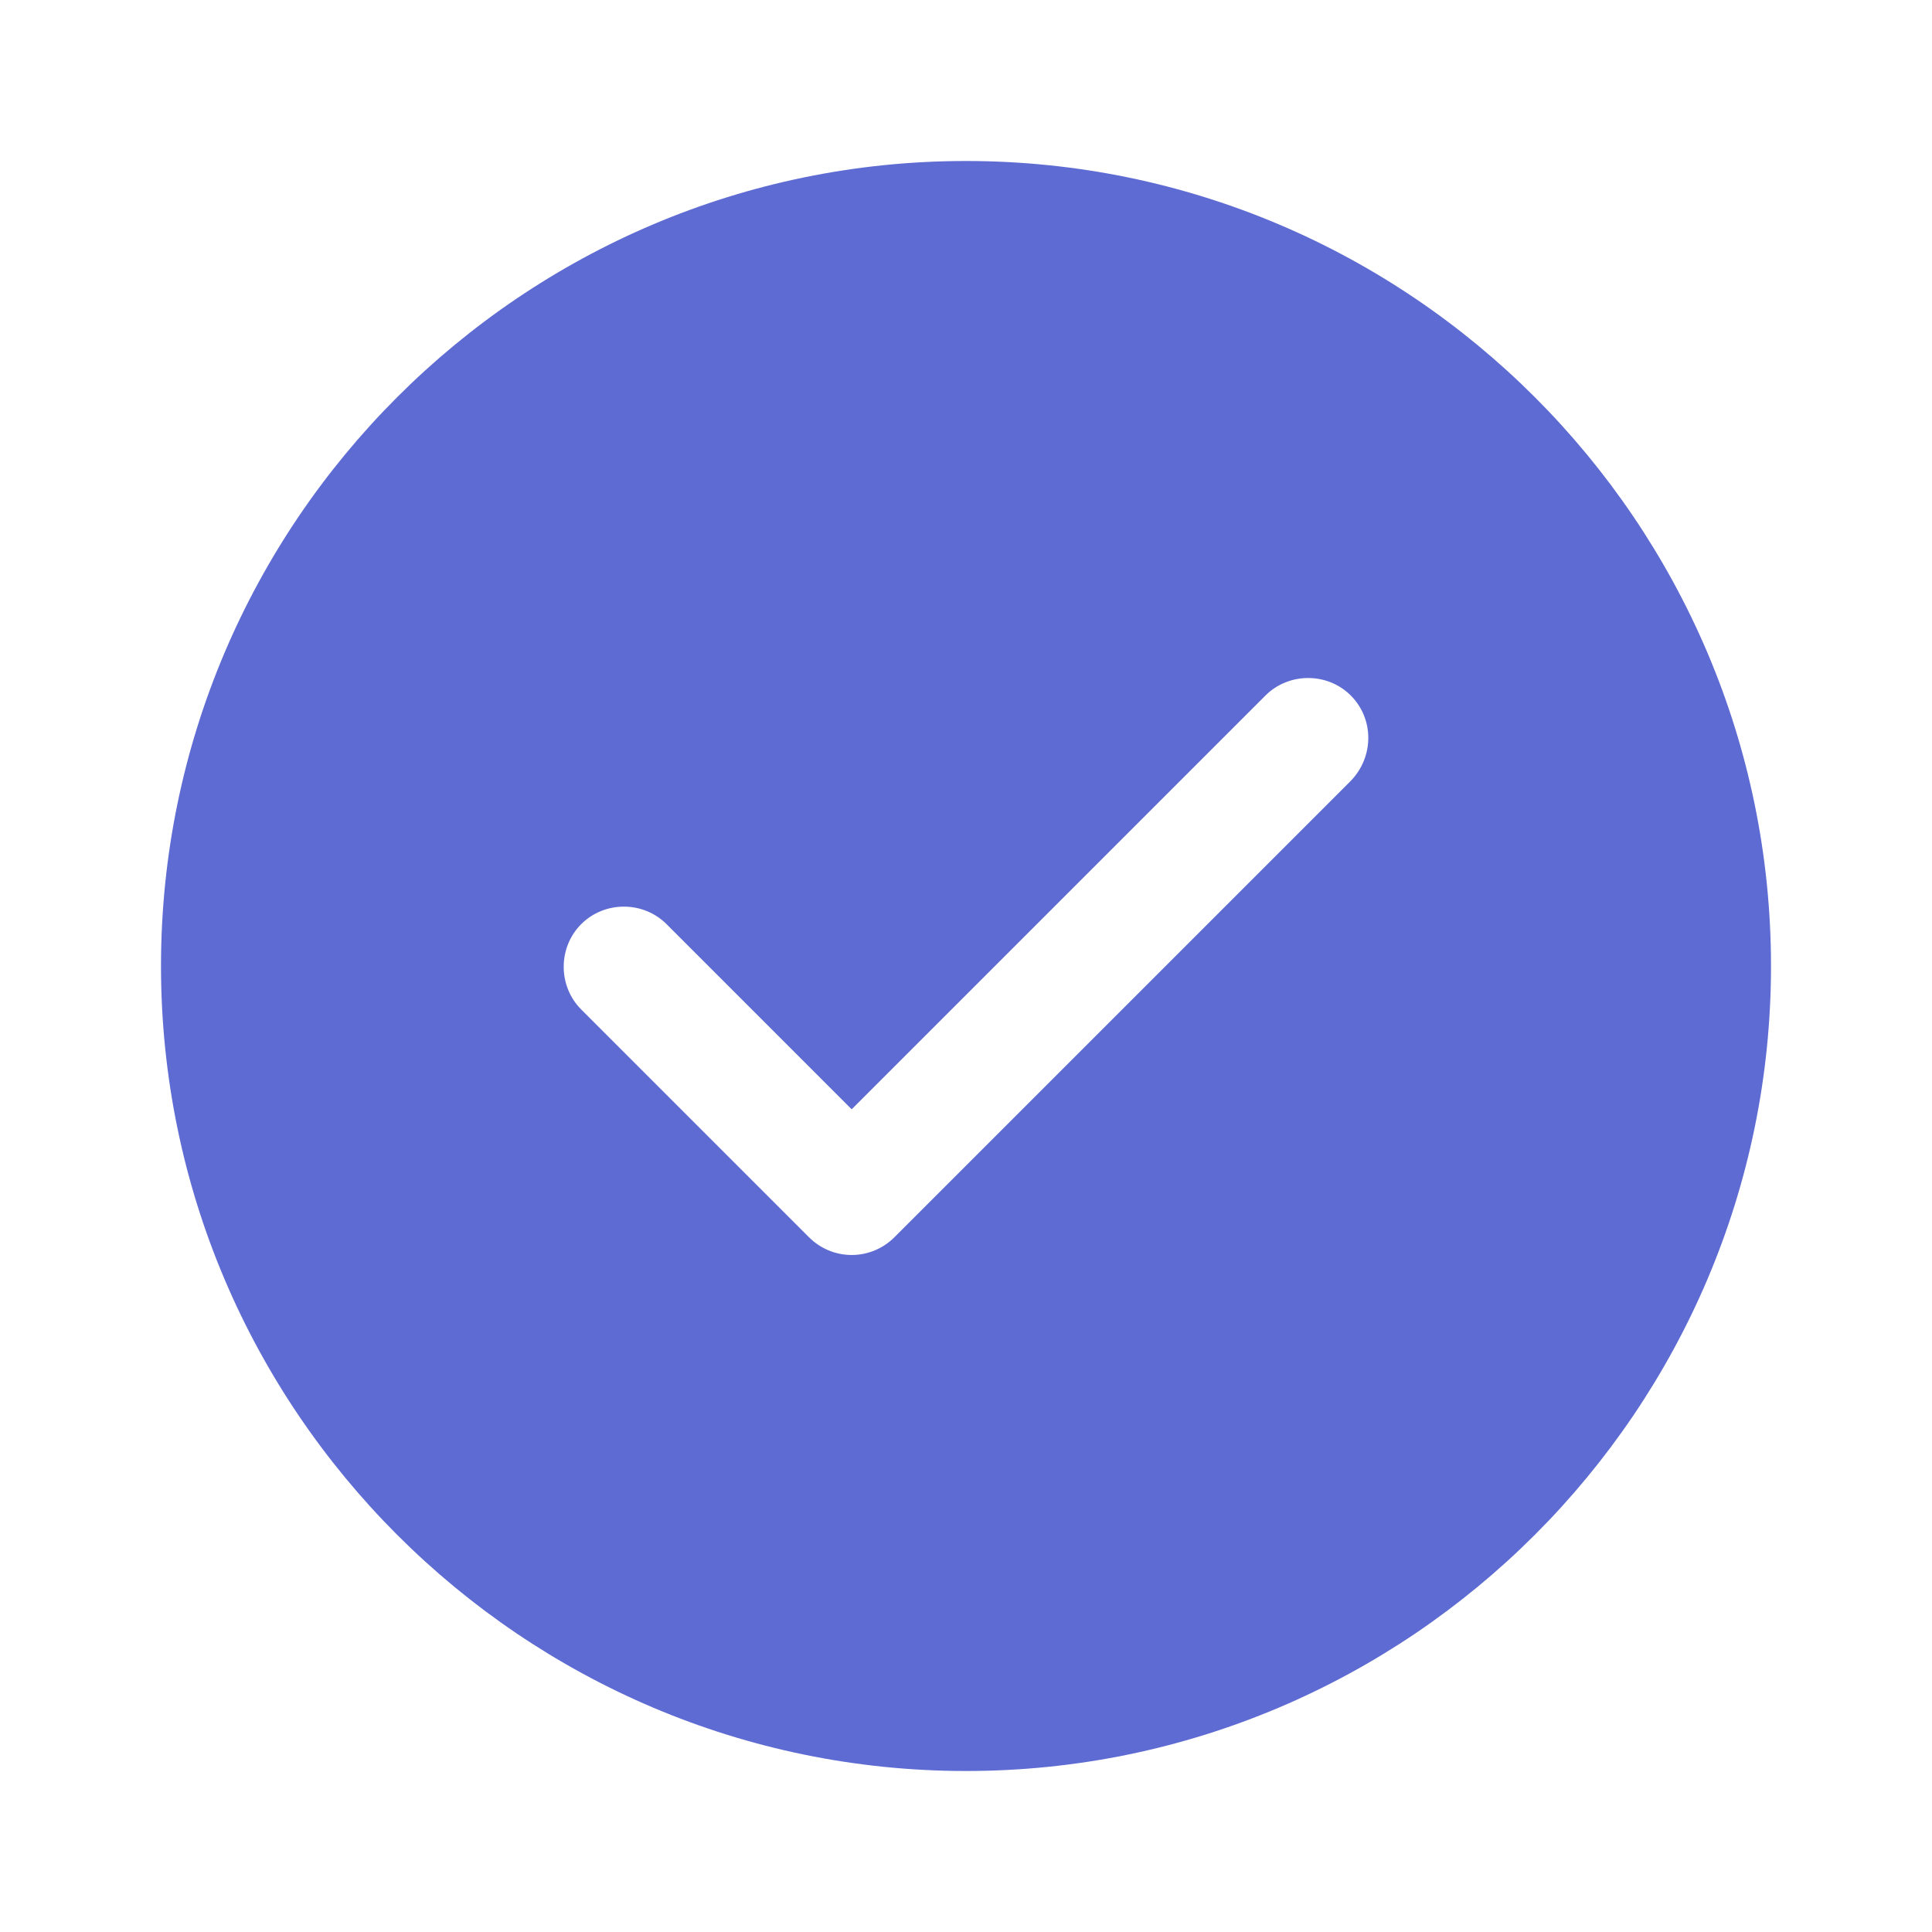
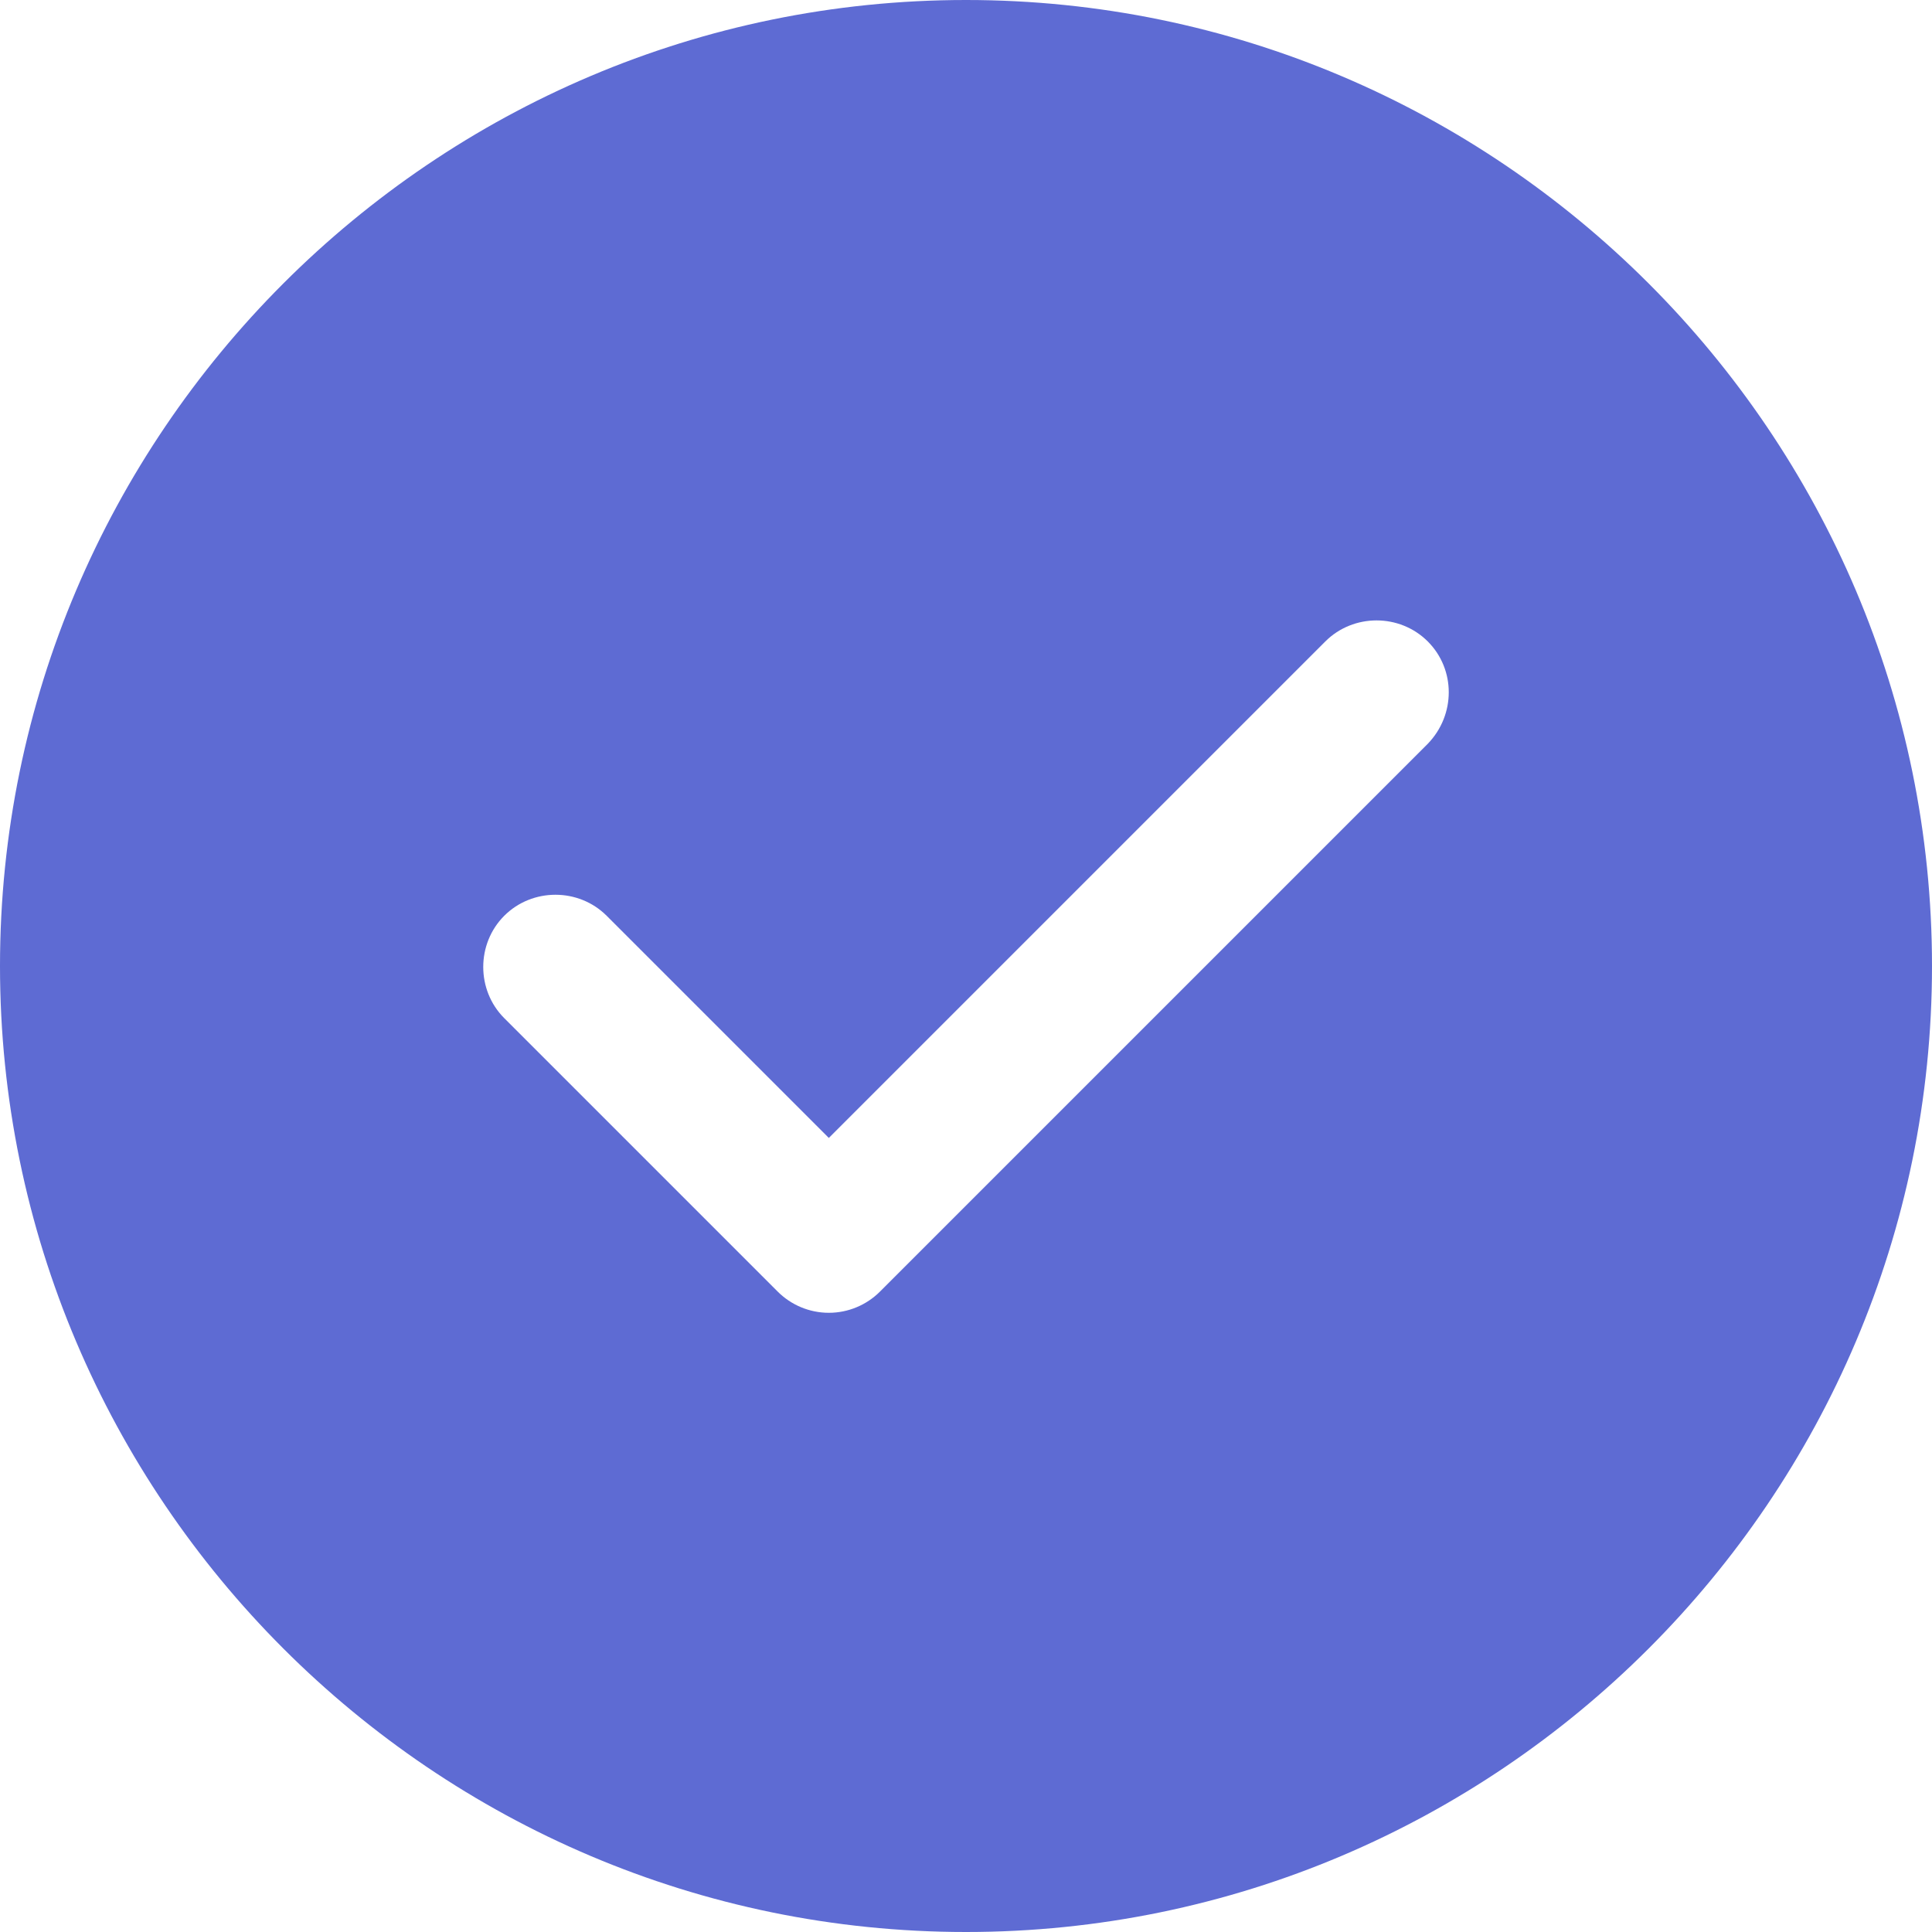
- <svg xmlns="http://www.w3.org/2000/svg" width="800px" height="800px" viewBox="0 0 24 24" fill="none">
-   <g id="SVGRepo_bgCarrier" stroke-width="0" />
-   <g id="SVGRepo_tracerCarrier" stroke-linecap="round" stroke-linejoin="round" />
-   <g id="SVGRepo_iconCarrier">
-     <path d="M12 2C6.49 2 2 6.49 2 12C2 17.51 6.49 22 12 22C17.51 22 22 17.51 22 12C22 6.49 17.51 2 12 2ZM16.78 9.7L11.11 15.37C10.97 15.51 10.78 15.59 10.58 15.59C10.38 15.59 10.19 15.51 10.05 15.37L7.22 12.54C6.93 12.25 6.93 11.77 7.22 11.48C7.51 11.19 7.99 11.19 8.28 11.48L10.58 13.78L15.72 8.64C16.01 8.35 16.49 8.35 16.78 8.64C17.07 8.93 17.07 9.4 16.78 9.7Z" fill="#5e6bd3" />
+ <svg xmlns="http://www.w3.org/2000/svg" width="666.667" height="666.667" viewBox="0 0 20 20" fill="none" version="1.1" id="svg1461">
+   <defs id="defs1465" />
+   <g id="SVGRepo_bgCarrier" stroke-width="0" transform="translate(-2,-2)" />
+   <g id="SVGRepo_tracerCarrier" stroke-linecap="round" stroke-linejoin="round" transform="translate(-2,-2)" />
+   <g id="SVGRepo_iconCarrier" transform="translate(-2,-2)">
+     <path d="M 12,2 C 6.49,2 2,6.49 2,12 2,17.51 6.49,22 12,22 17.51,22 22,17.51 22,12 22,6.49 17.51,2 12,2 Z m 4.78,7.7 -5.67,5.67 c -0.14,0.14 -0.33,0.22 -0.53,0.22 -0.2,0 -0.39,-0.08 -0.53,-0.22 L 7.22,12.54 c -0.29,-0.29 -0.29,-0.77 0,-1.06 0.29,-0.29 0.77,-0.29 1.06,0 l 2.3,2.3 5.14,-5.14 c 0.29,-0.29 0.77,-0.29 1.06,0 0.29,0.29 0.29,0.76 0,1.06 z" fill="#5e6bd3" id="path1458" />
  </g>
</svg>
